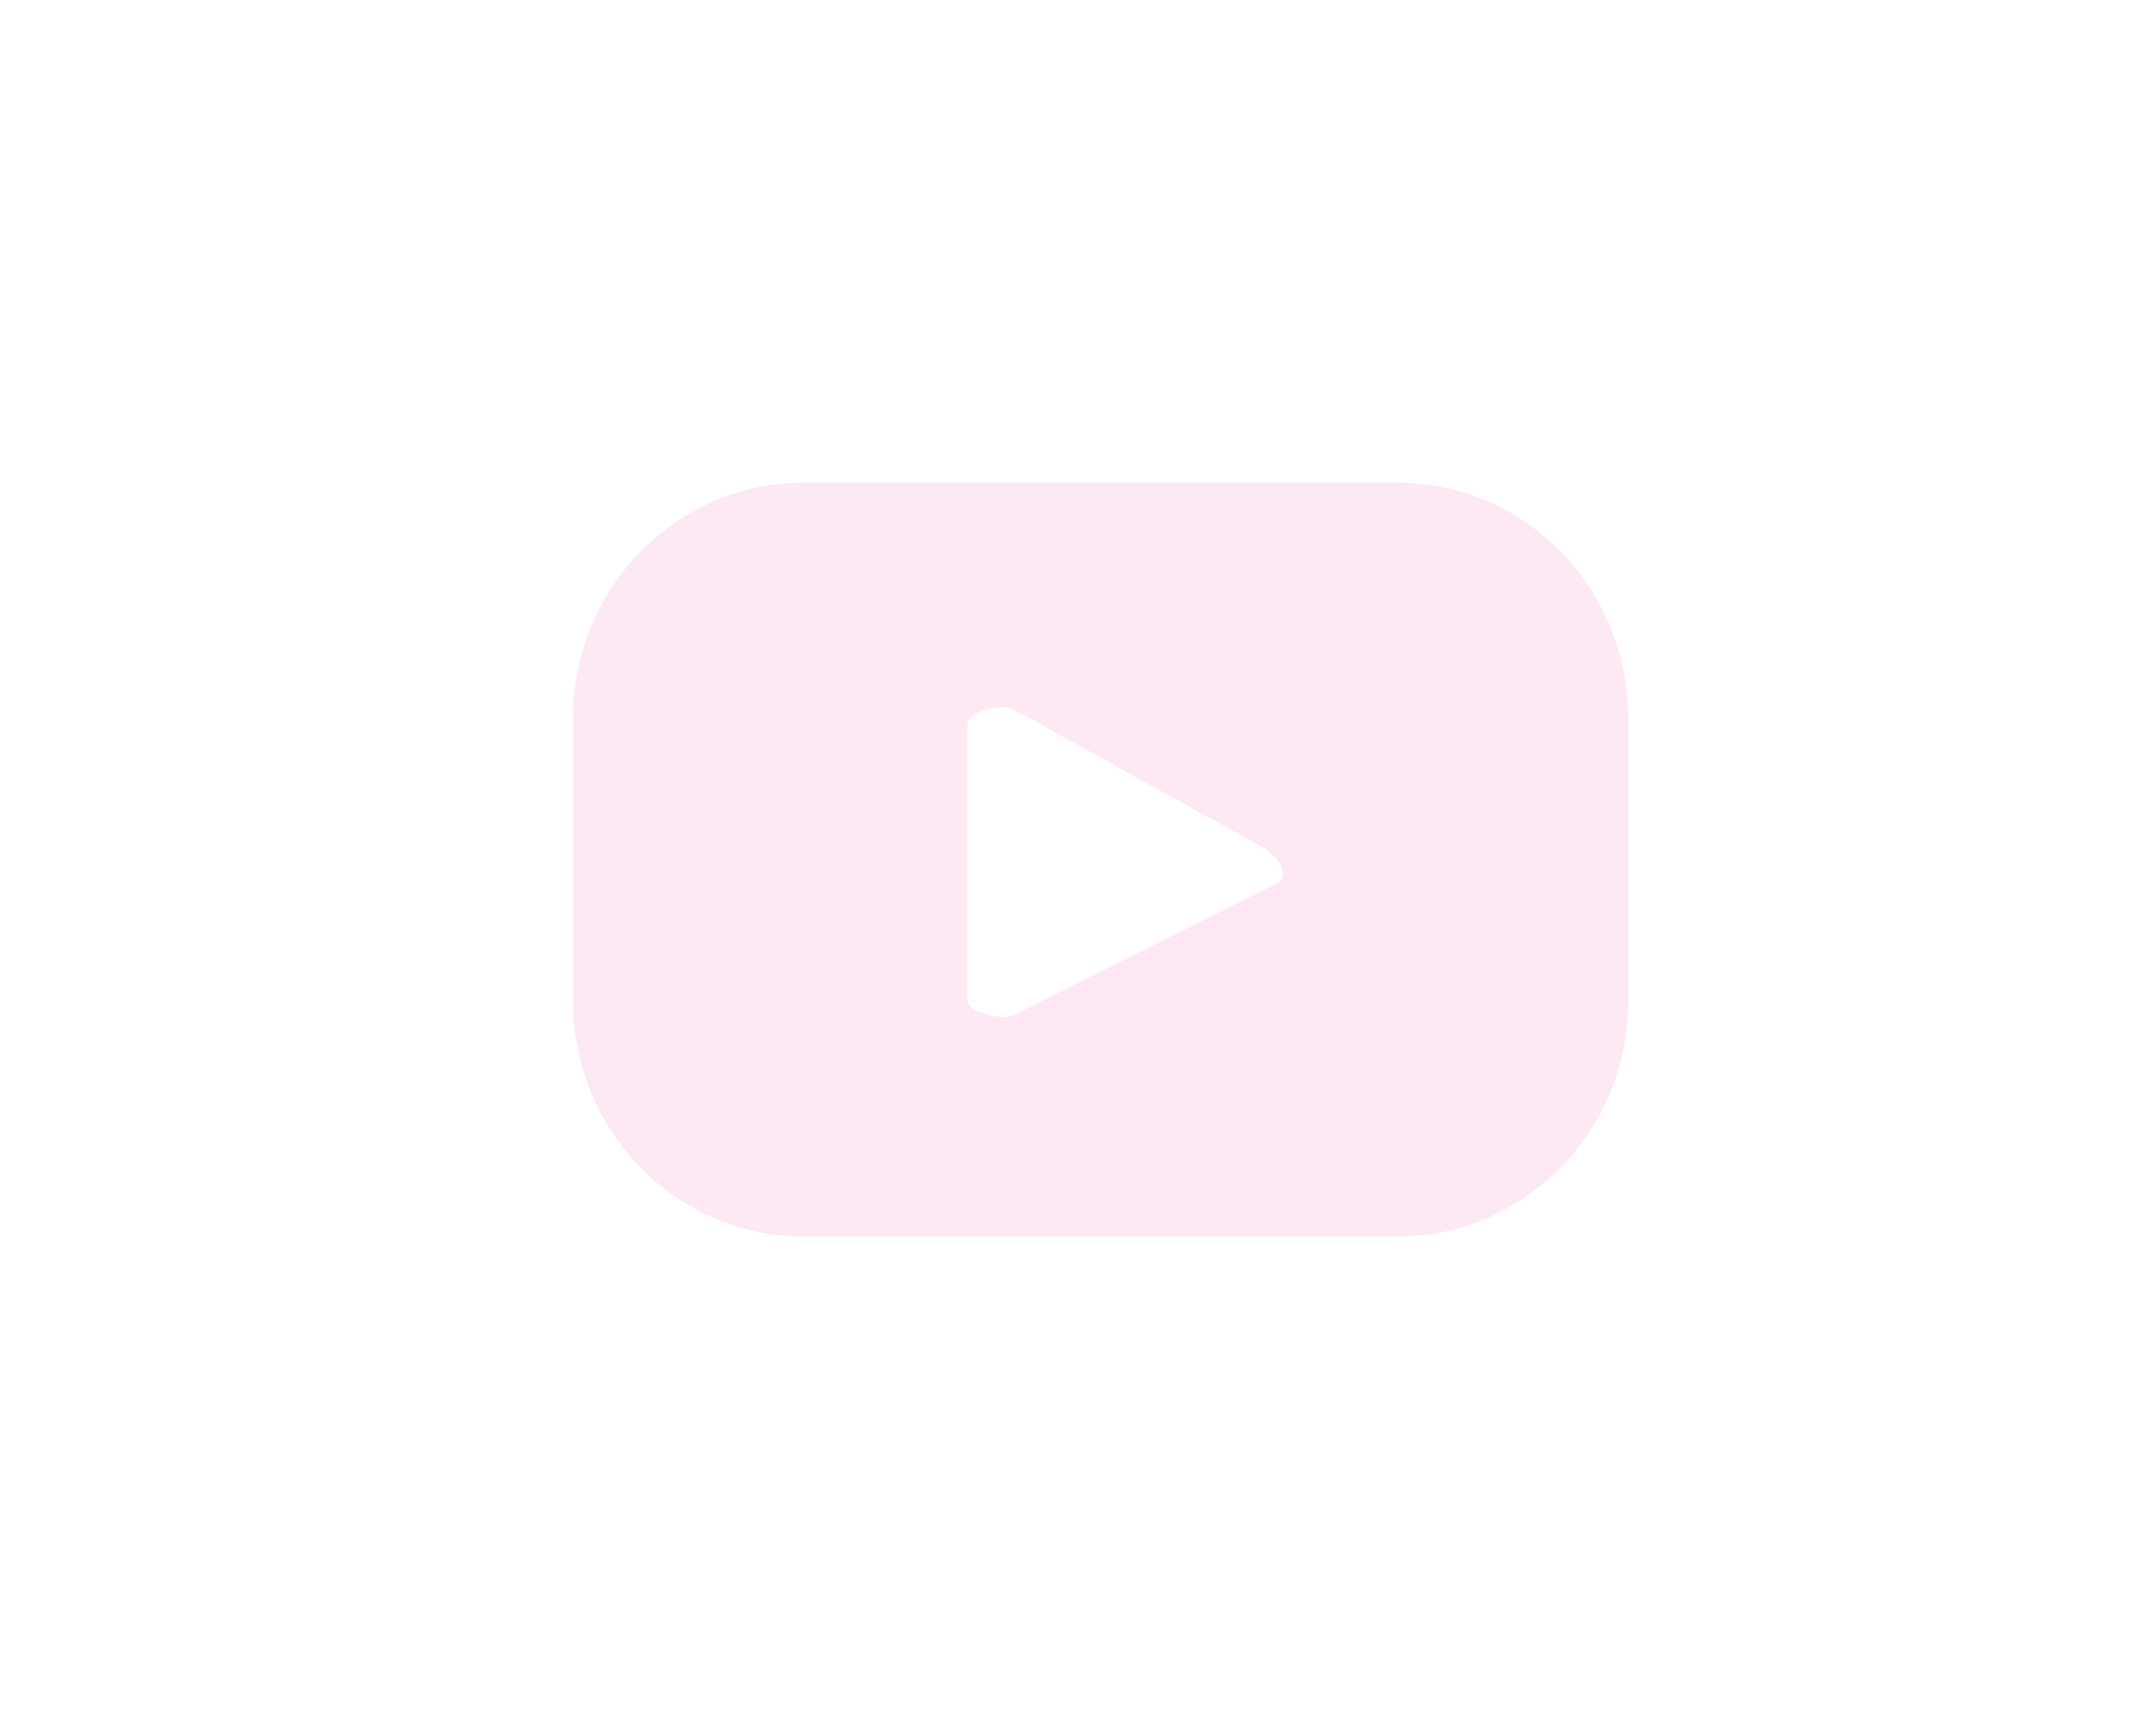
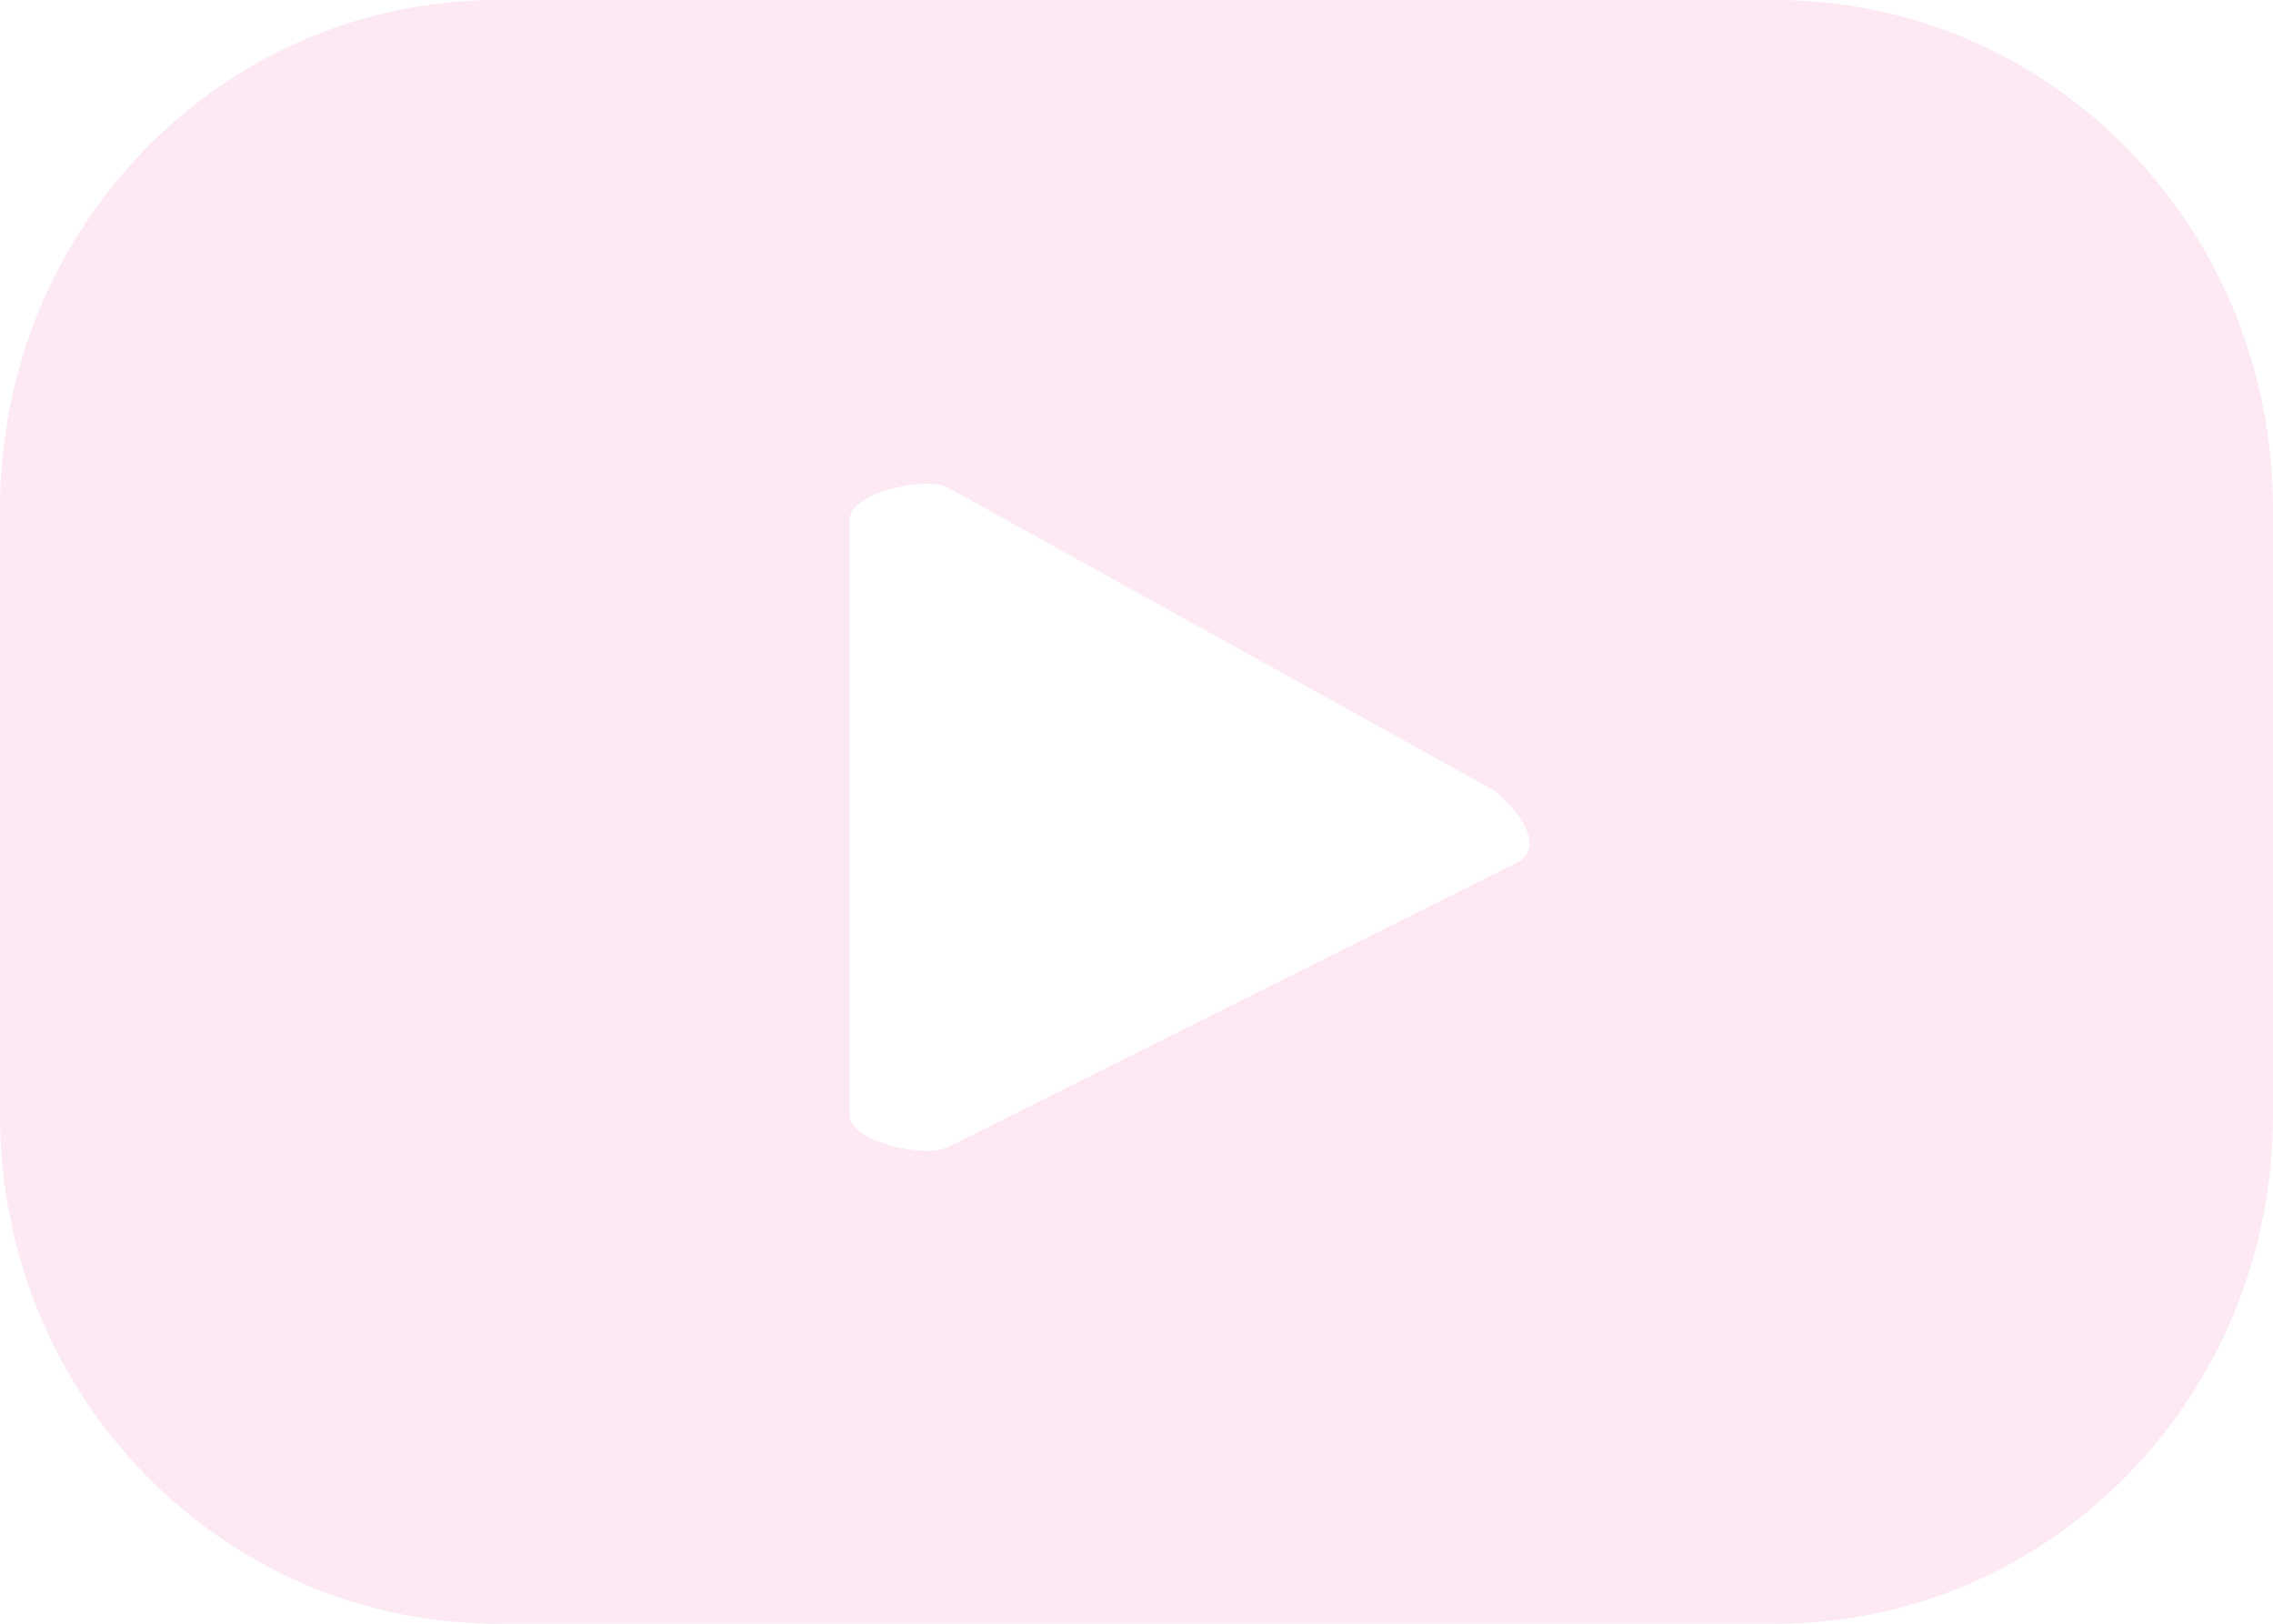
- <svg xmlns="http://www.w3.org/2000/svg" version="1.1" id="Capa_1" x="0px" y="0px" viewBox="0 0 85.8 68.4" style="enable-background:new 0 0 85.8 68.4;" xml:space="preserve">
+ <svg xmlns="http://www.w3.org/2000/svg" version="1.1" id="Capa_1" x="0px" y="0px" viewBox="0 0 42 30" style="enable-background:new 0 0 42 30;" xml:space="preserve">
  <style type="text/css">
	.st0{fill:#FCE9F3;}
</style>
-   <path class="st0" d="M64.8,28.6c0-5.2-4.1-9.4-9.2-9.4H32c-5.1,0-9.2,4.2-9.2,9.4v11.2c0,5.2,4.1,9.4,9.2,9.4h23.6  c5.1,0,9.2-4.2,9.2-9.4V28.6z M50.9,35.1l-10.6,5.3c-0.4,0.2-1.8-0.1-1.8-0.6v-11c0-0.5,1.4-0.8,1.8-0.6l10.1,5.6  C50.9,34.2,51.3,34.8,50.9,35.1z" />
+   <path class="st0" d="M42,9.4C42,4.2,37.9,0,32.8,0H9.2C4.1,0,0,4.2,0,9.4v11.2C0,25.8,4.1,30,9.2,30h23.6c5.1,0,9.2-4.2,9.2-9.4  C42,20.6,42,9.4,42,9.4z M28.1,15.9l-10.6,5.3c-0.4,0.2-1.8-0.1-1.8-0.6v-11c0-0.5,1.4-0.8,1.8-0.6l10.1,5.6  C28.1,15,28.5,15.6,28.1,15.9z" />
</svg>
